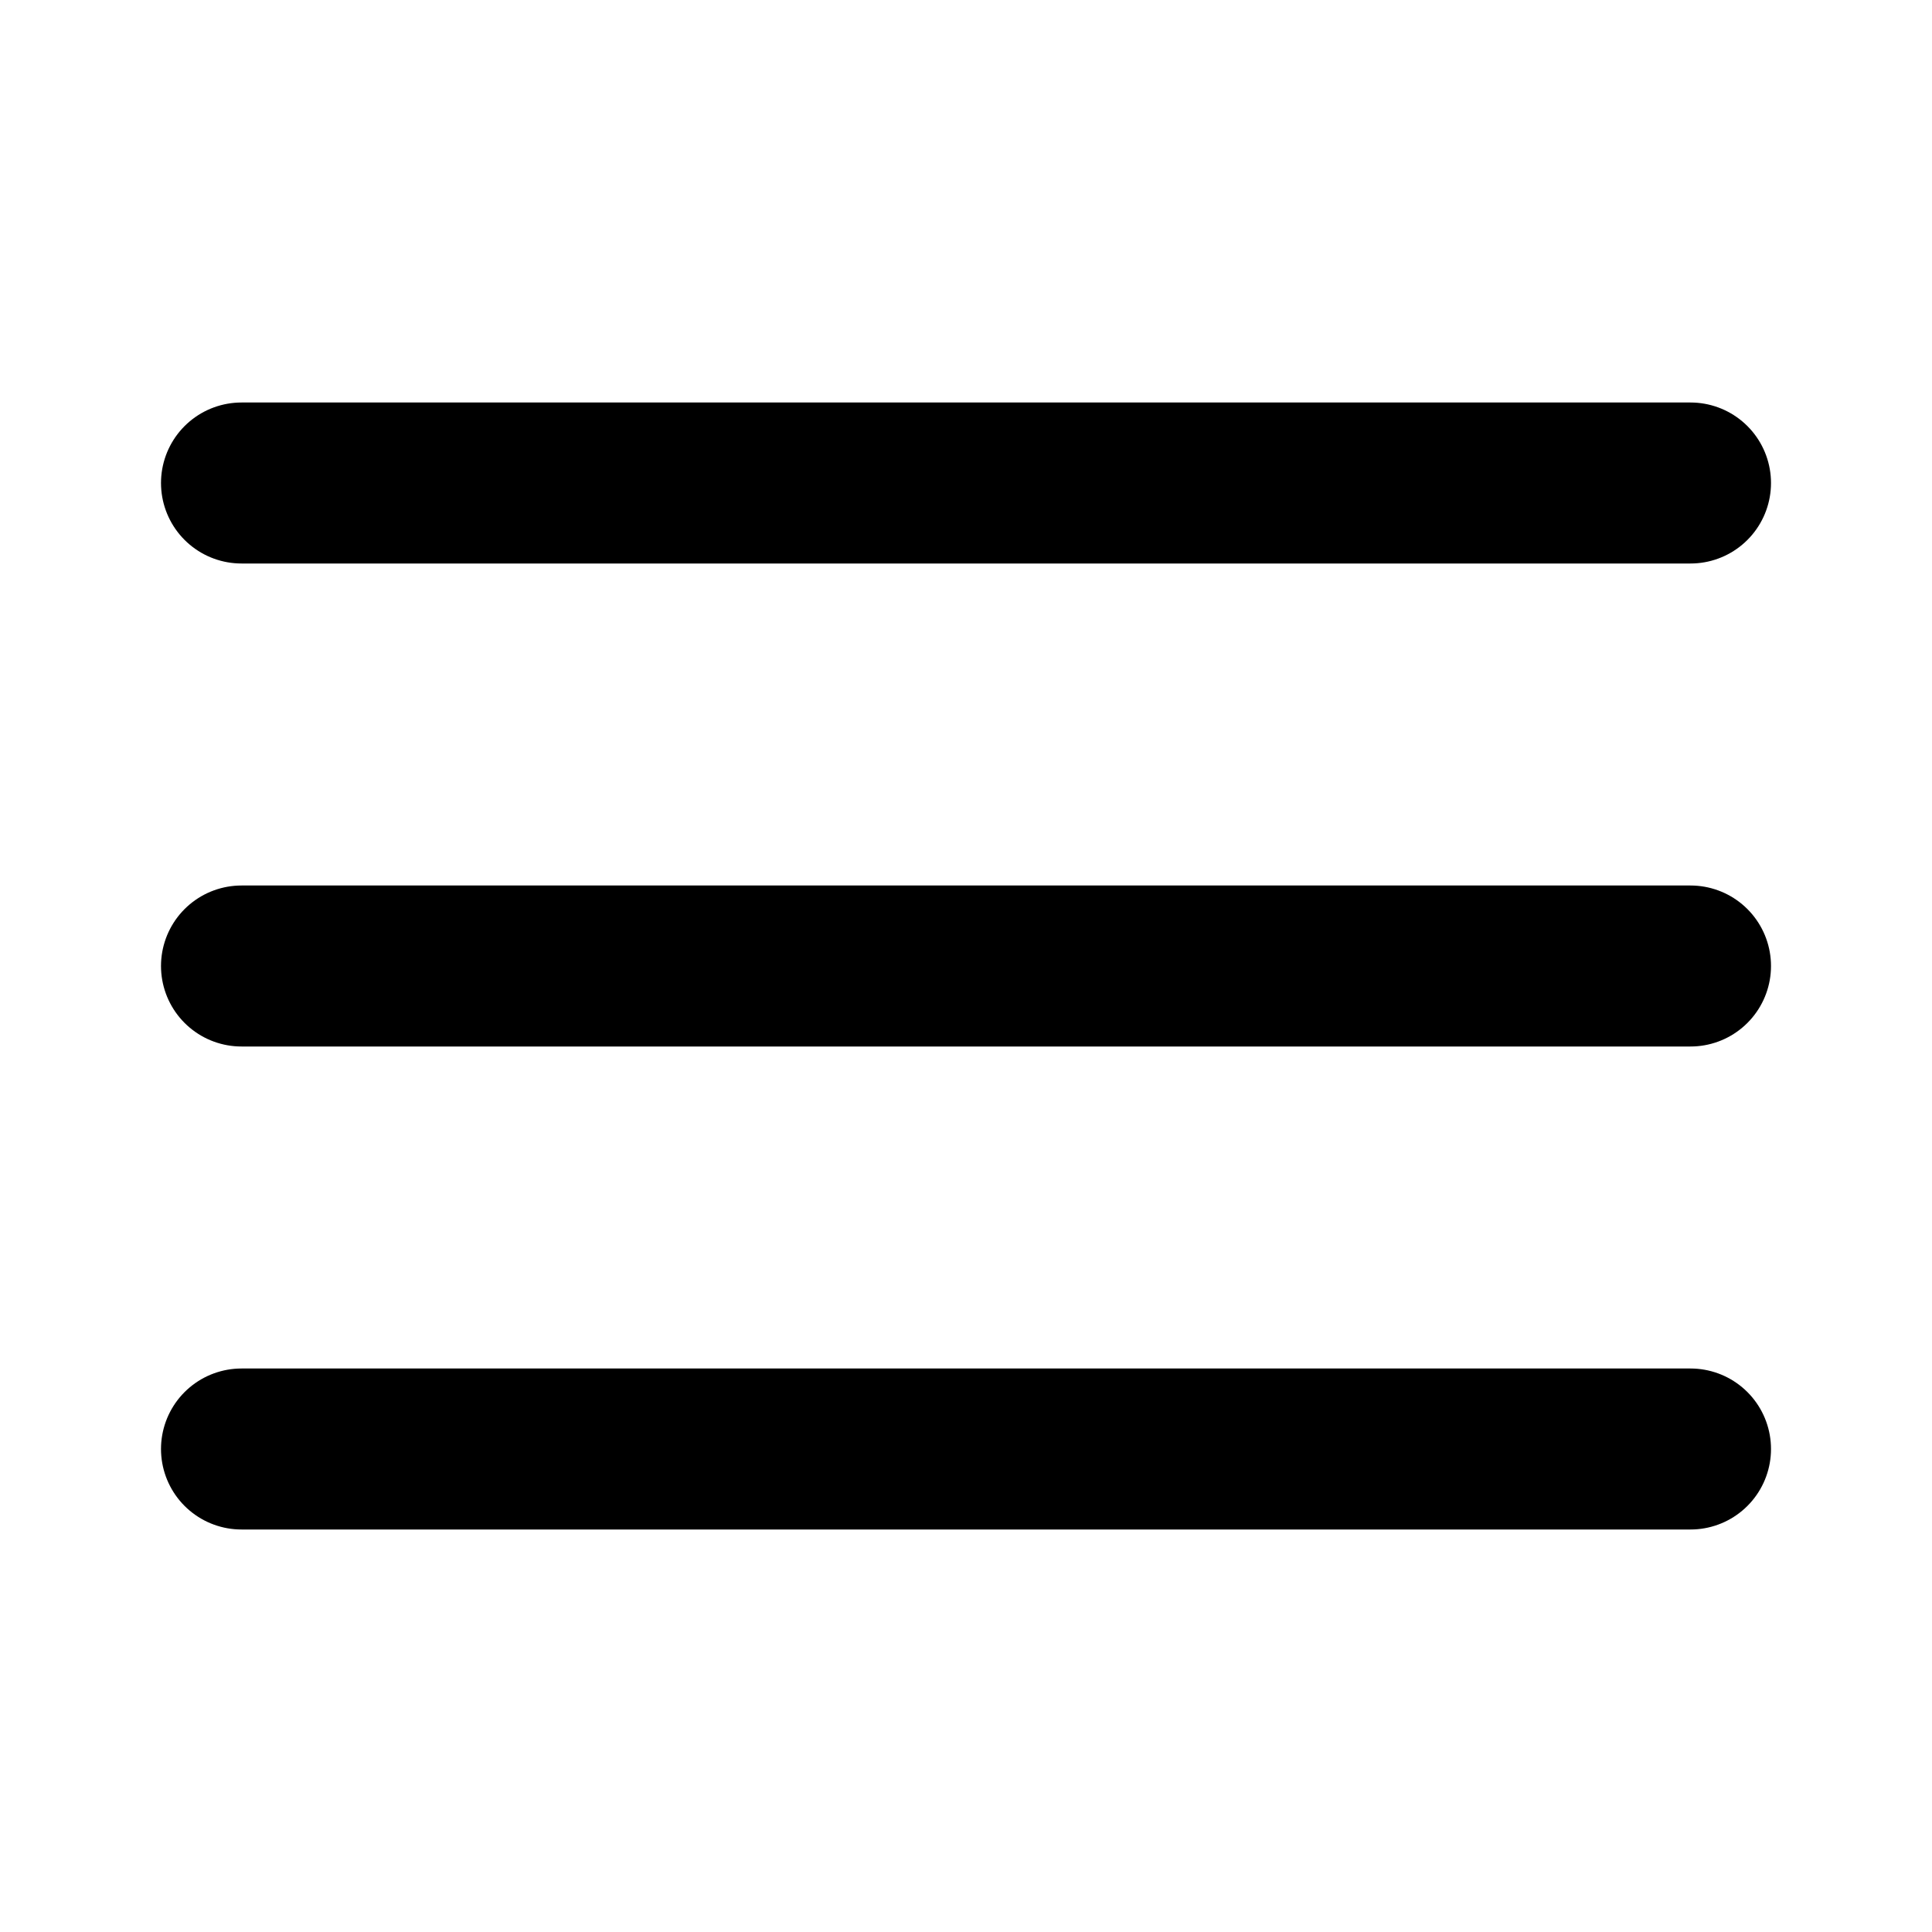
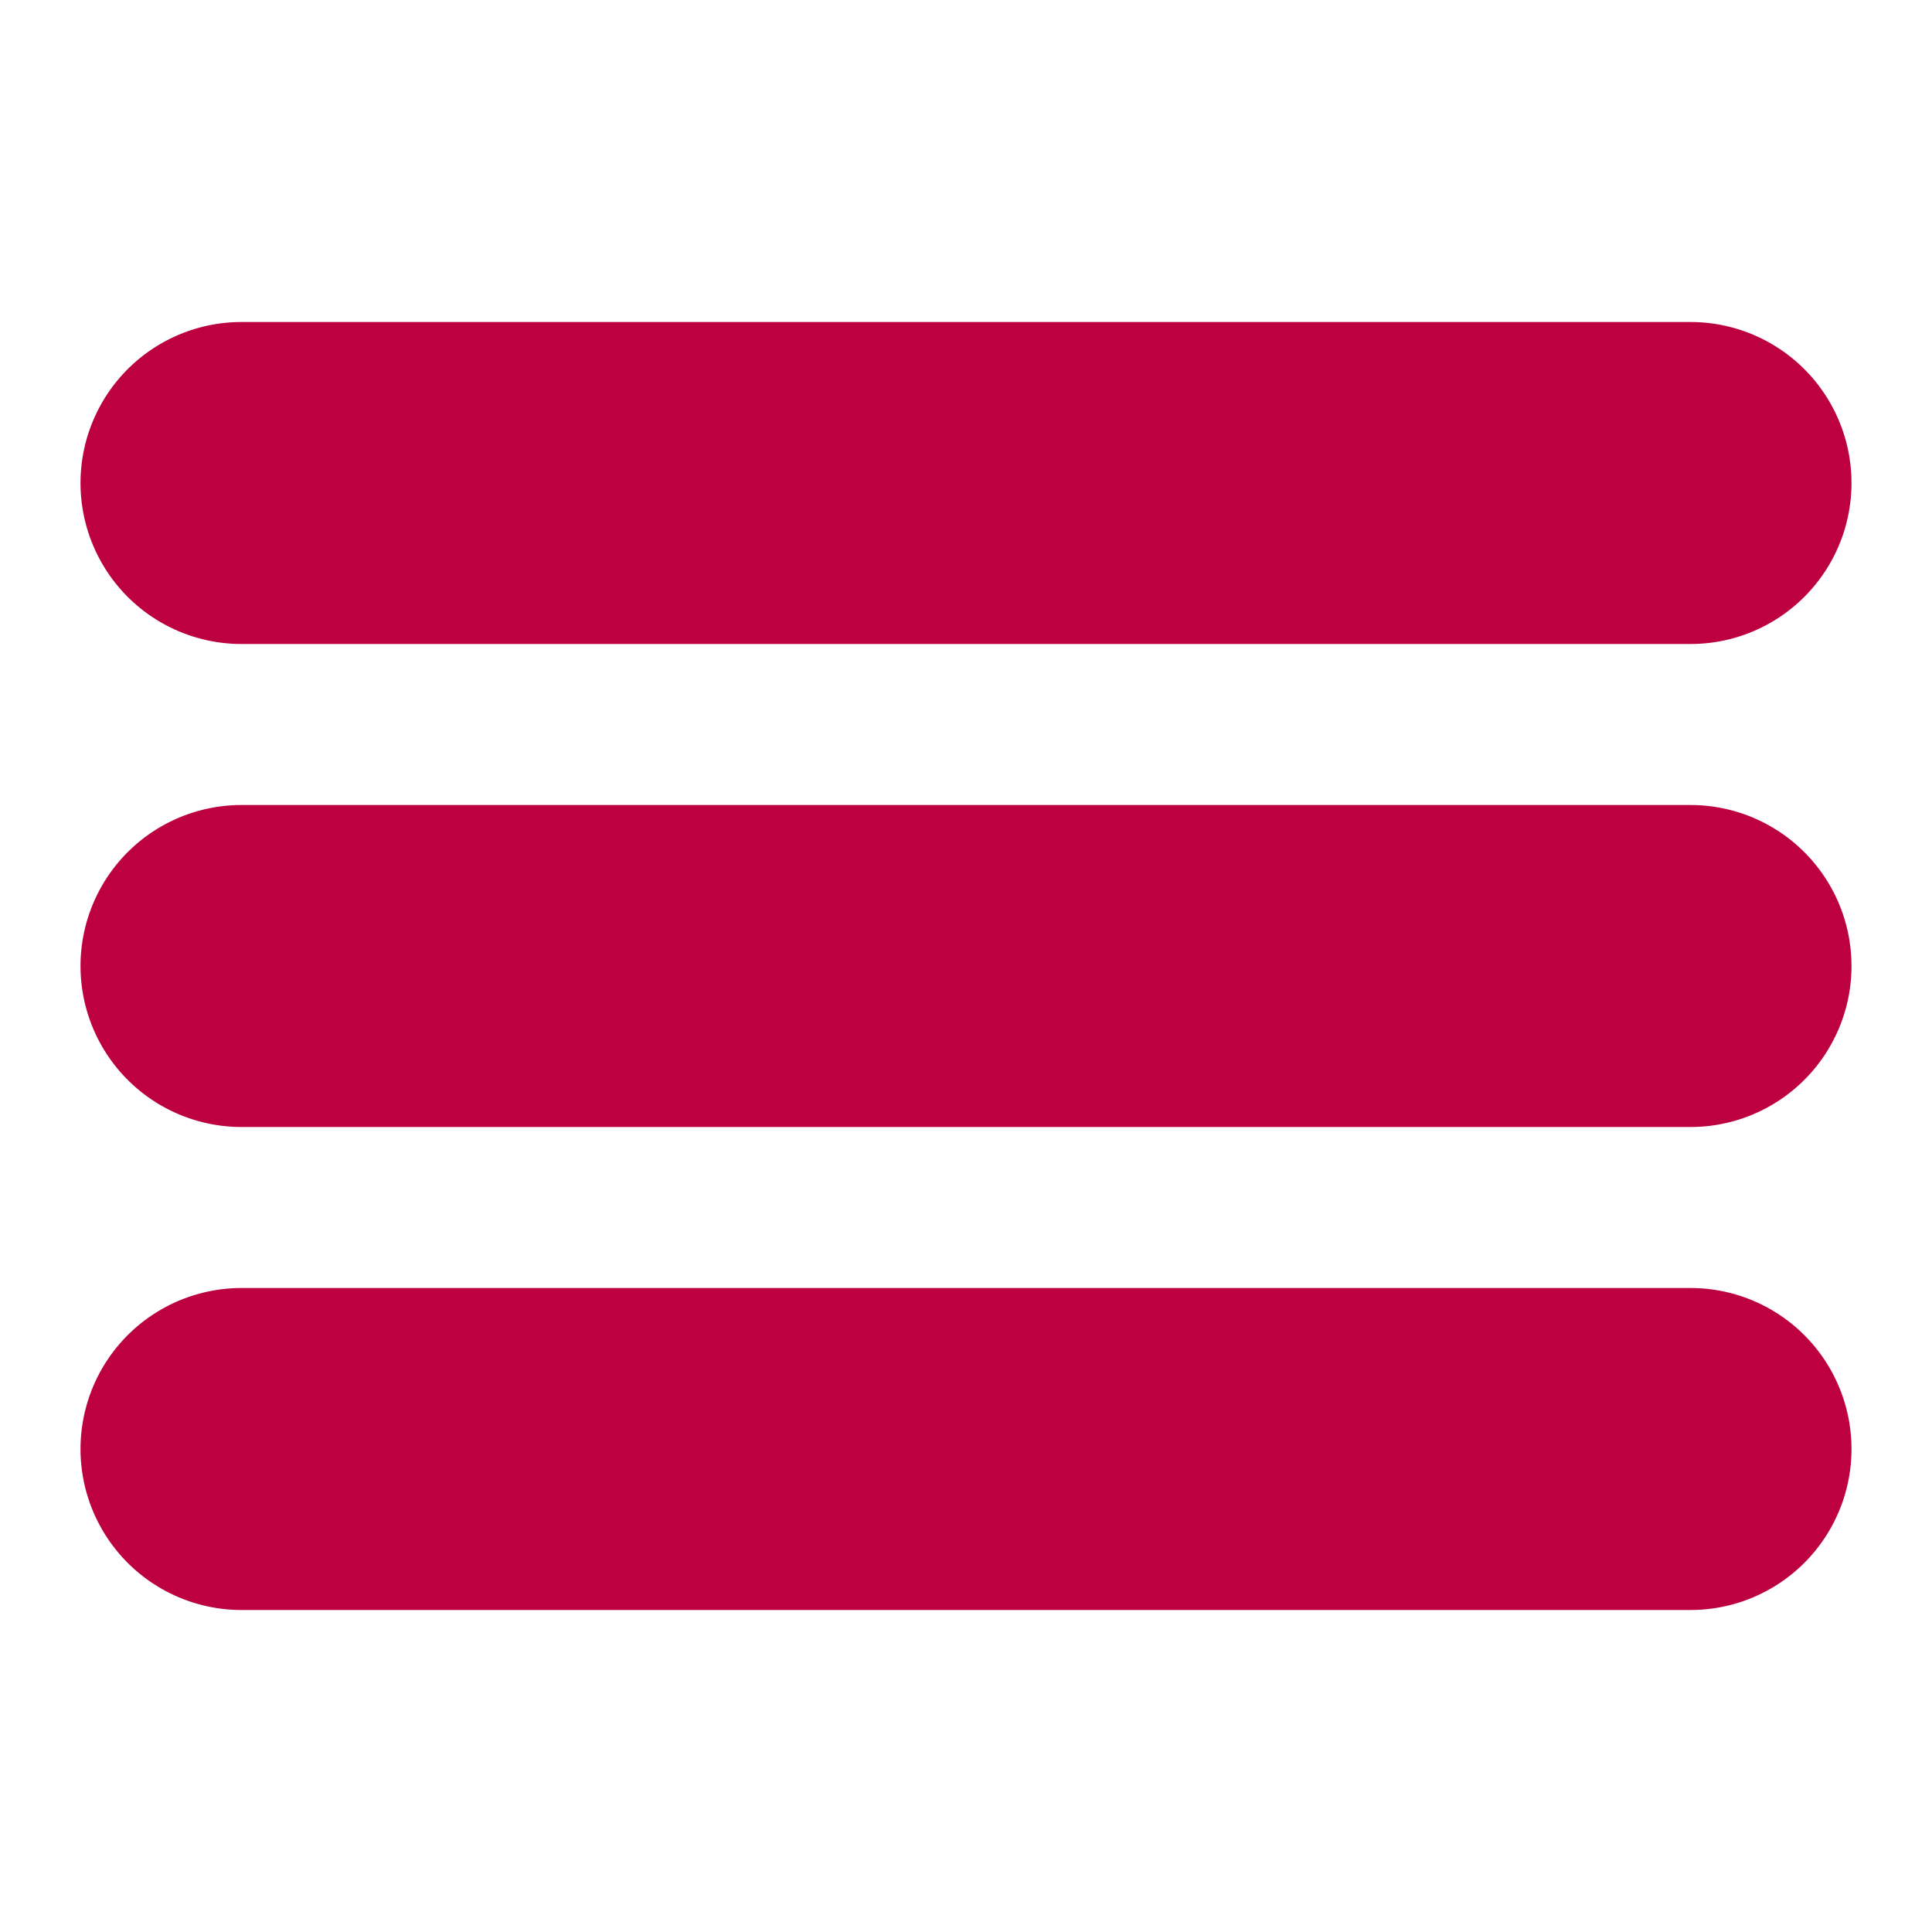
- <svg xmlns="http://www.w3.org/2000/svg" width="24" height="24" viewBox="0 0 24 24" fill="none" stroke="currentColor" stroke-width="2" stroke-linecap="round" stroke-linejoin="round" class="feather feather-menu">
+ <svg xmlns="http://www.w3.org/2000/svg" width="24" height="24" viewBox="0 0 24 24" fill="none" stroke="#BD003F" stroke-width="4" stroke-linecap="round" stroke-linejoin="round" class="feather feather-menu">
  <line x1="3" y1="12" x2="21" y2="12" />
  <line x1="3" y1="6" x2="21" y2="6" />
  <line x1="3" y1="18" x2="21" y2="18" />
</svg>
